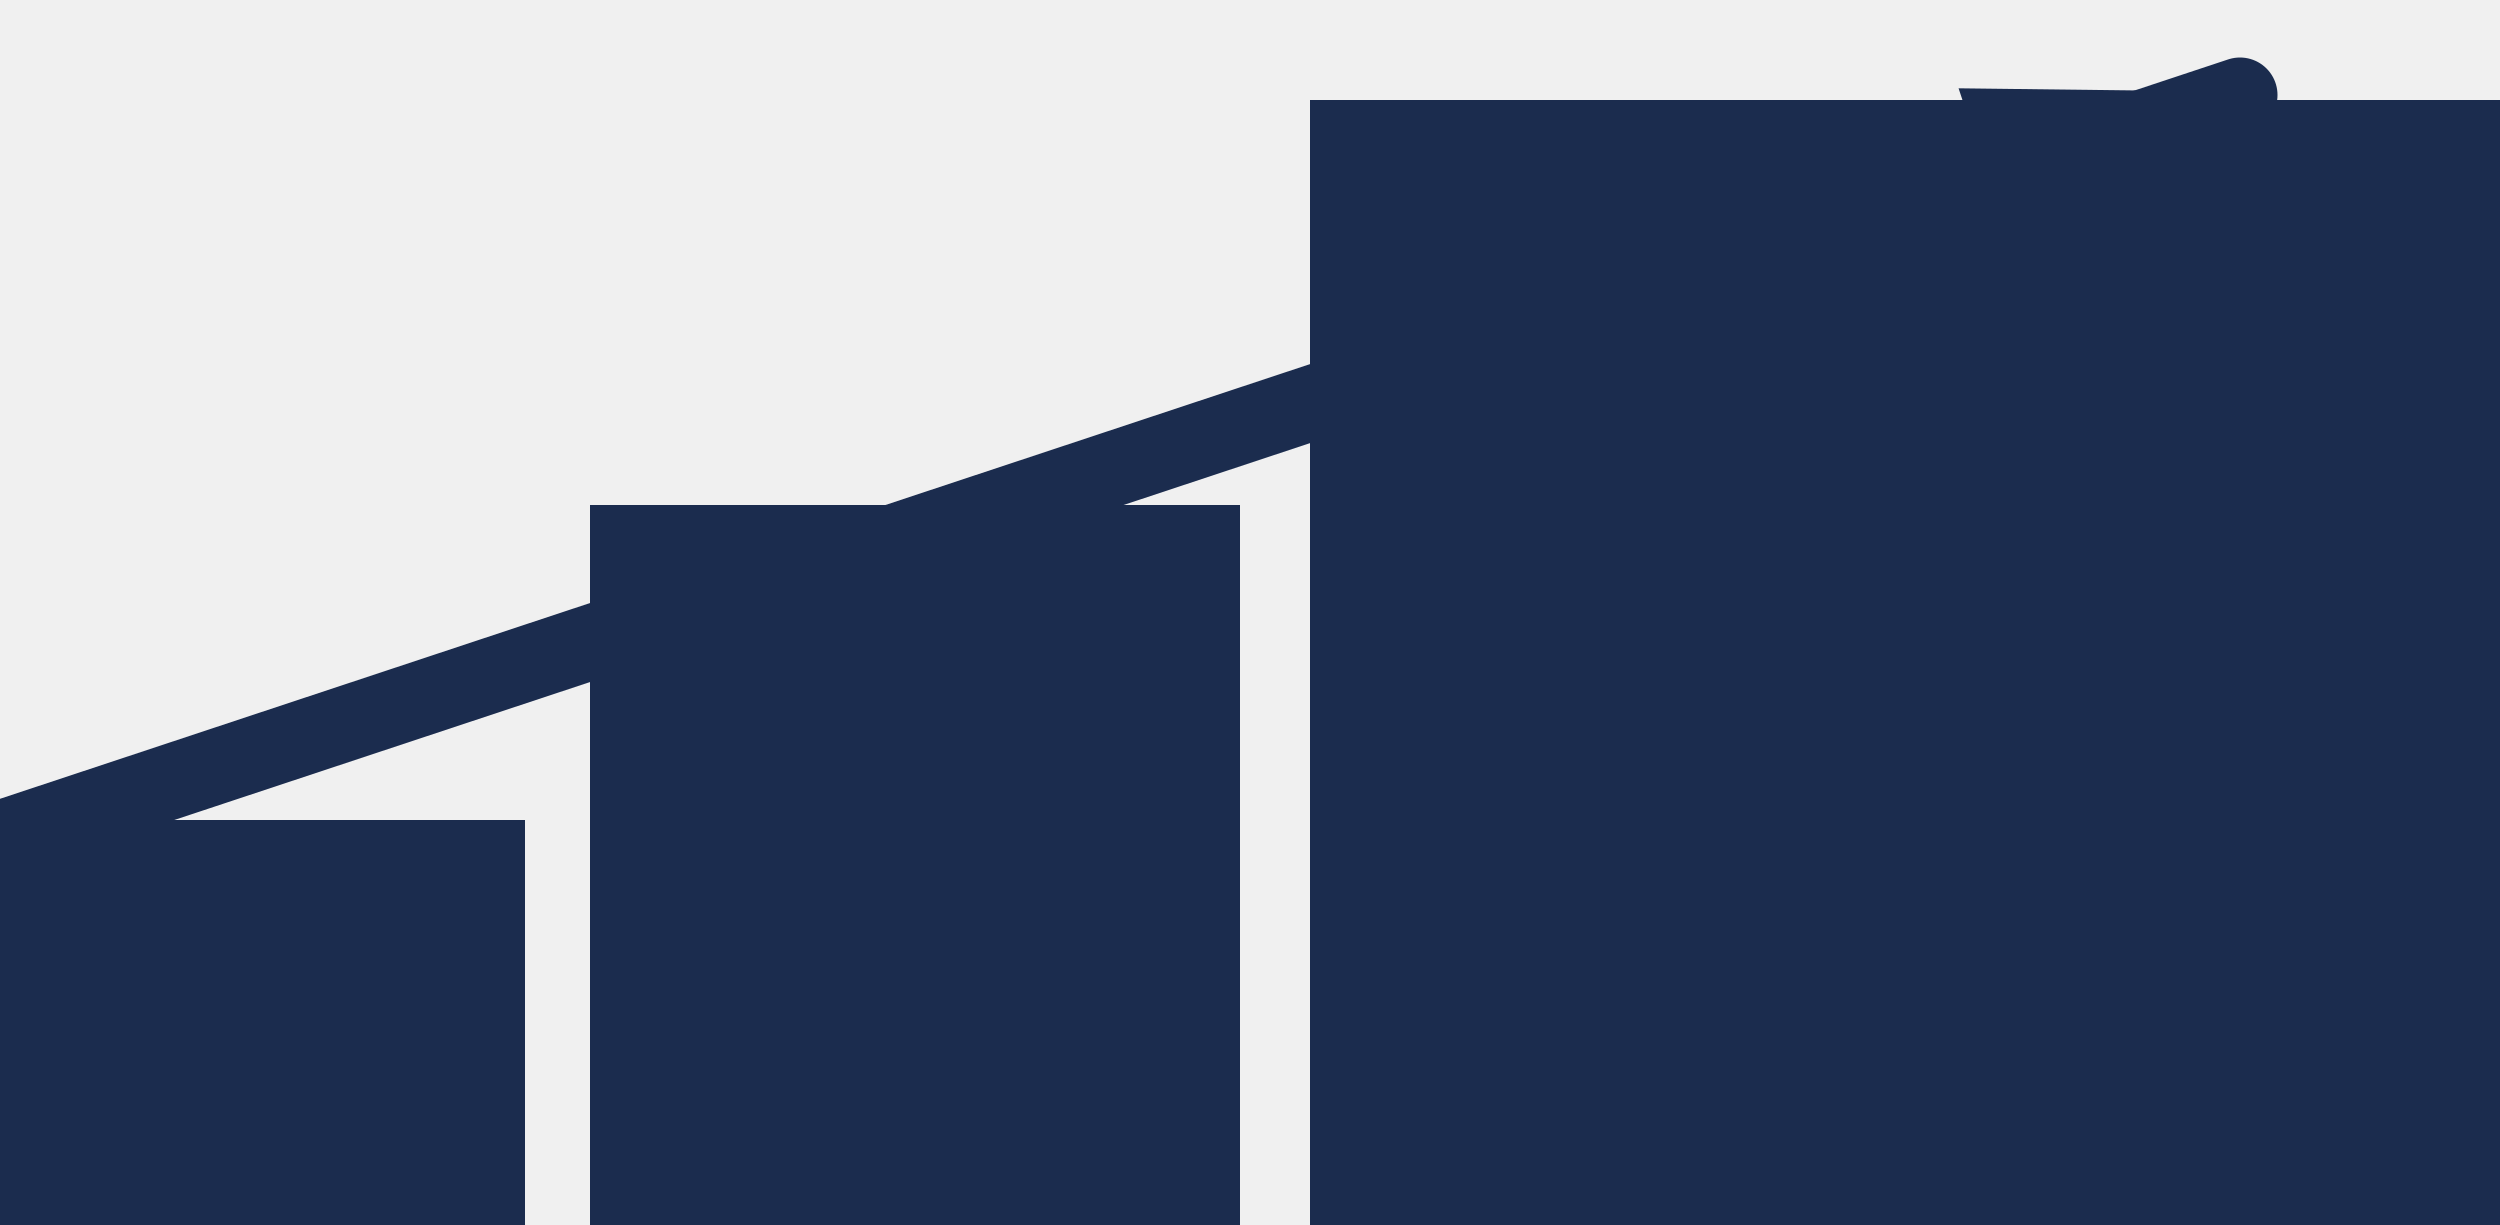
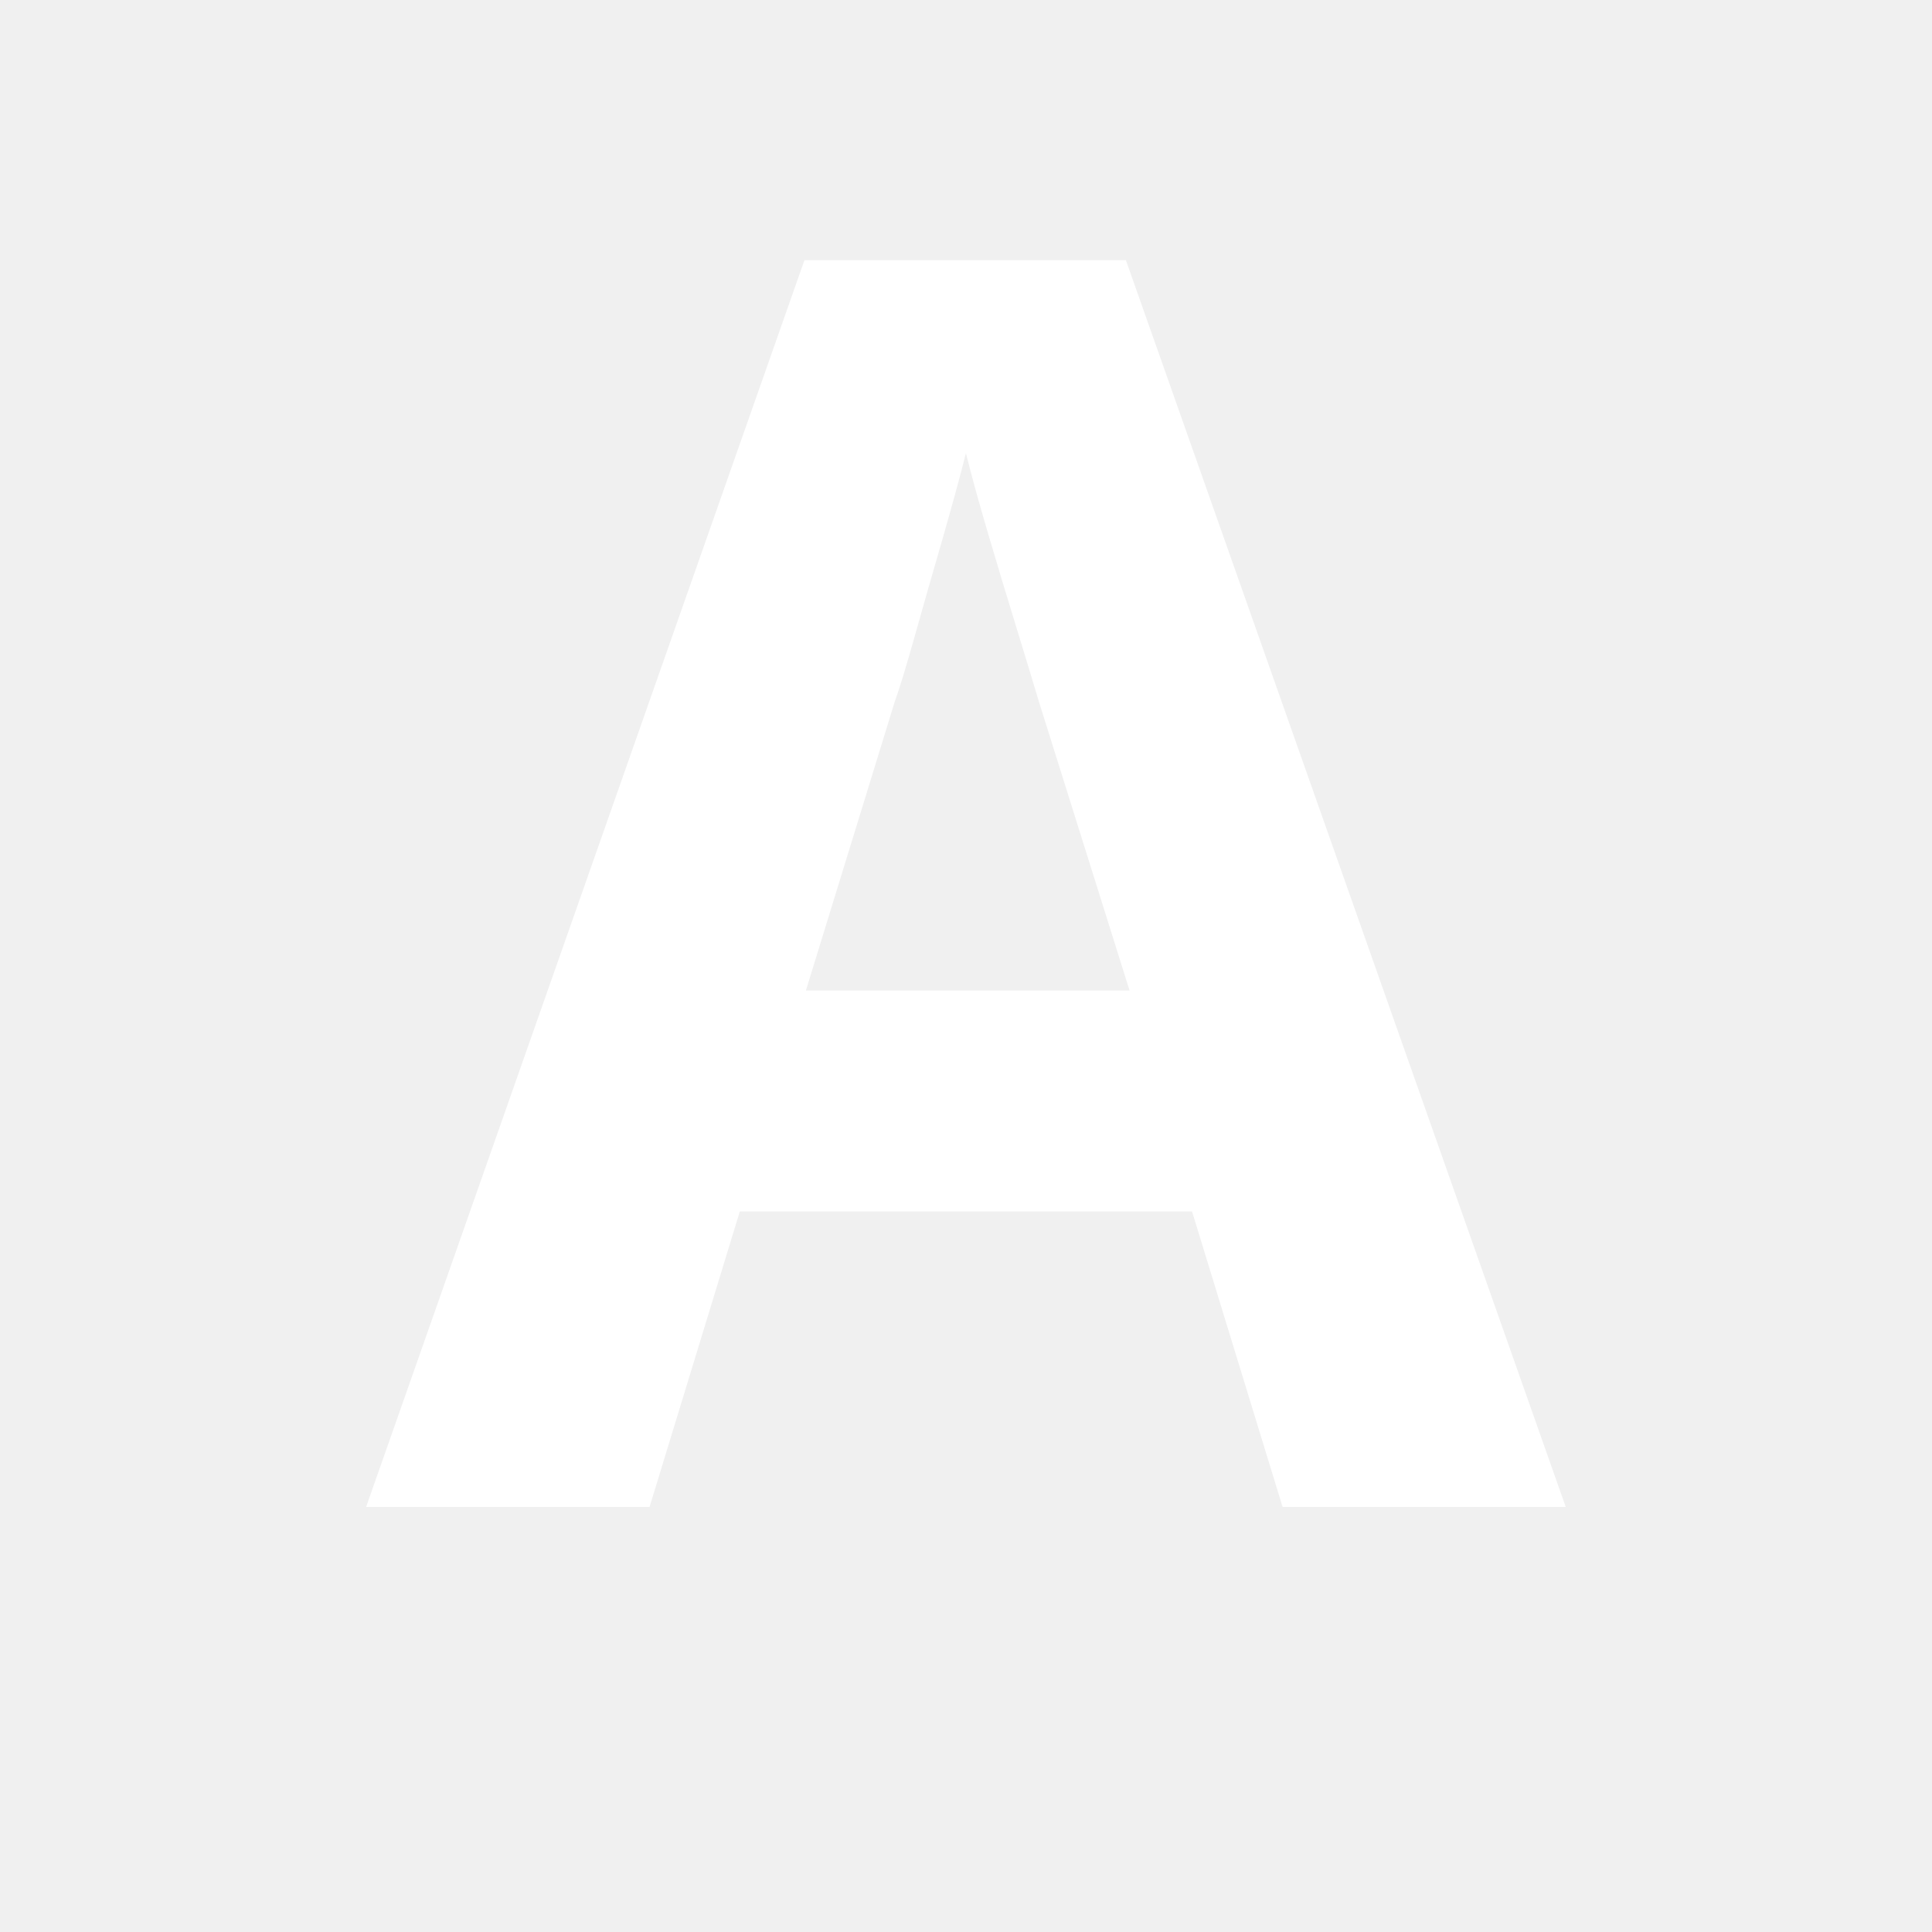
- <svg xmlns="http://www.w3.org/2000/svg" viewBox="0 0 500 245">
-   <defs>
-     <marker id="arrowhead" markerWidth="55" markerHeight="38" refX="53" refY="19" orient="auto" markerUnits="userSpaceOnUse">
-       <polygon points="0 0, 55 19, 0 38" fill="#1B2C4E" />
-     </marker>
-   </defs>
-   <rect x="0" y="164" width="105" height="81" fill="#1B2C4E" />
-   <rect x="118" y="101" width="130" height="144" fill="#1B2C4E" />
-   <rect x="262" y="20" width="238" height="225" fill="#1B2C4E" />
-   <line x1="2" y1="167" x2="448" y2="19" stroke="#1B2C4E" stroke-width="15" stroke-linecap="round" marker-end="url(#arrowhead)" />
+ <svg xmlns="http://www.w3.org/2000/svg" viewBox="0 0 100 100">
+   <text x="50" y="78" text-anchor="middle" font-family="Impact,'Arial Narrow',sans-serif" font-weight="900" font-size="90" fill="white">A</text>
</svg>
